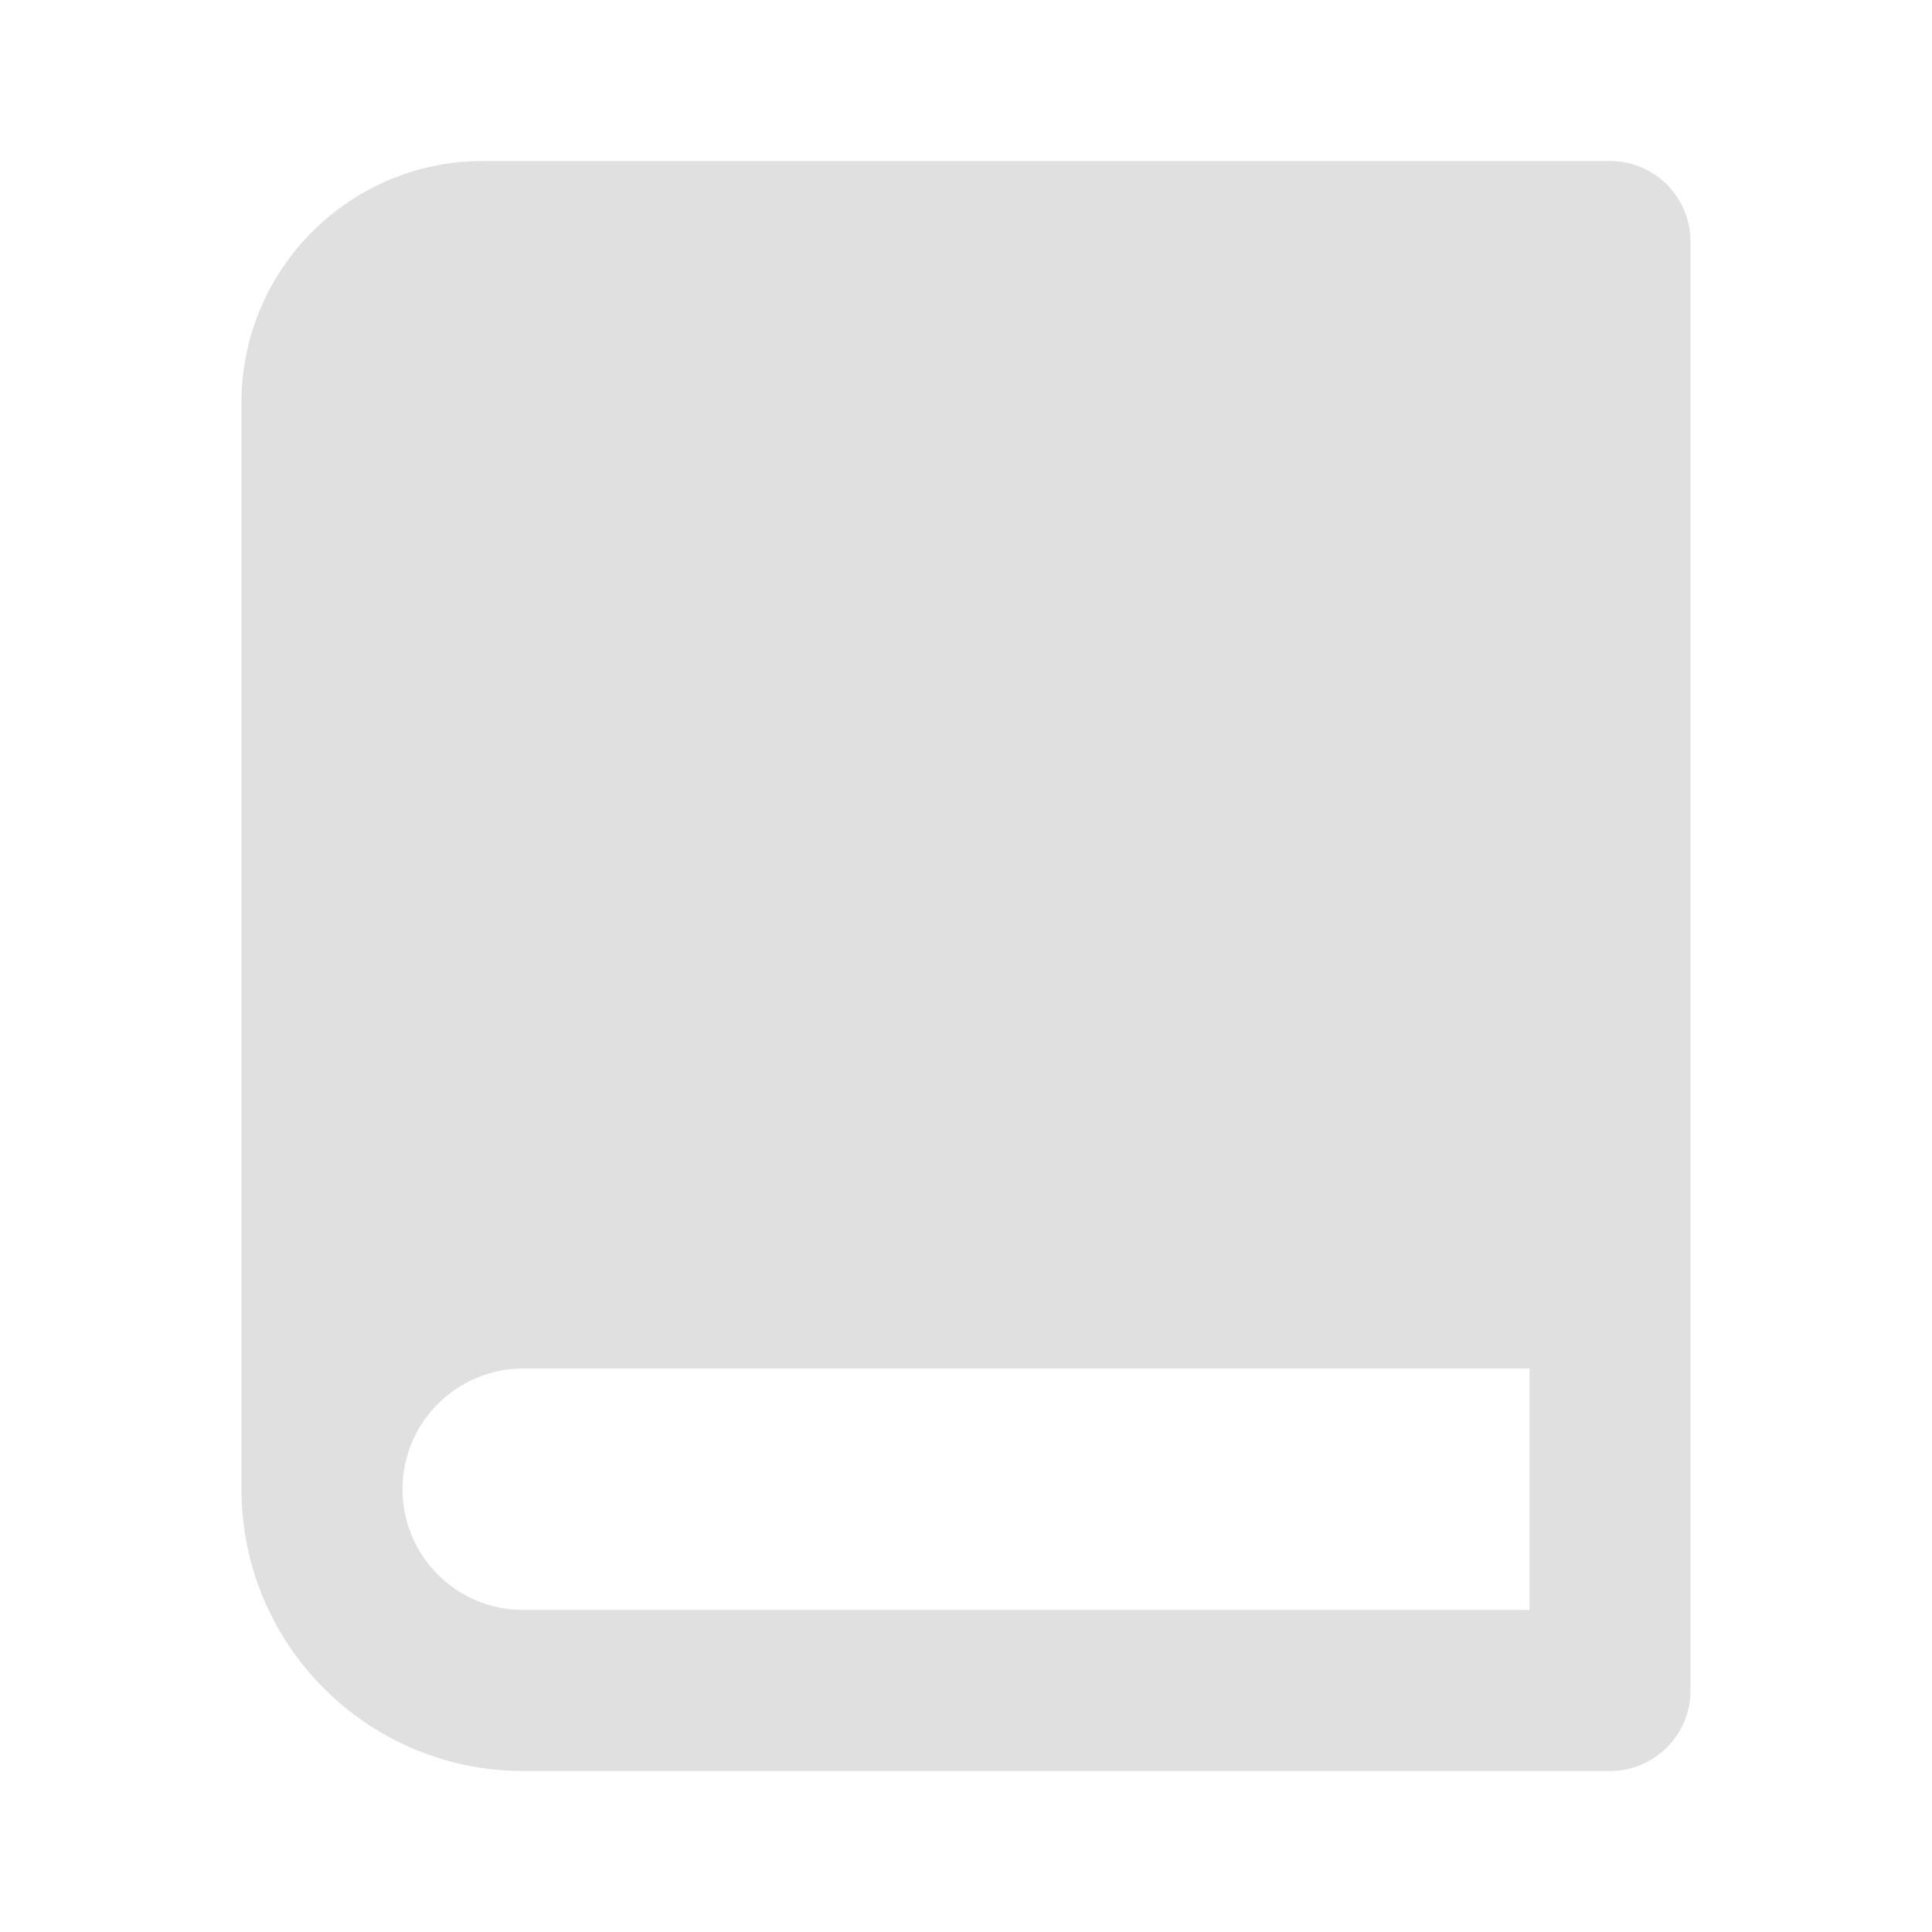
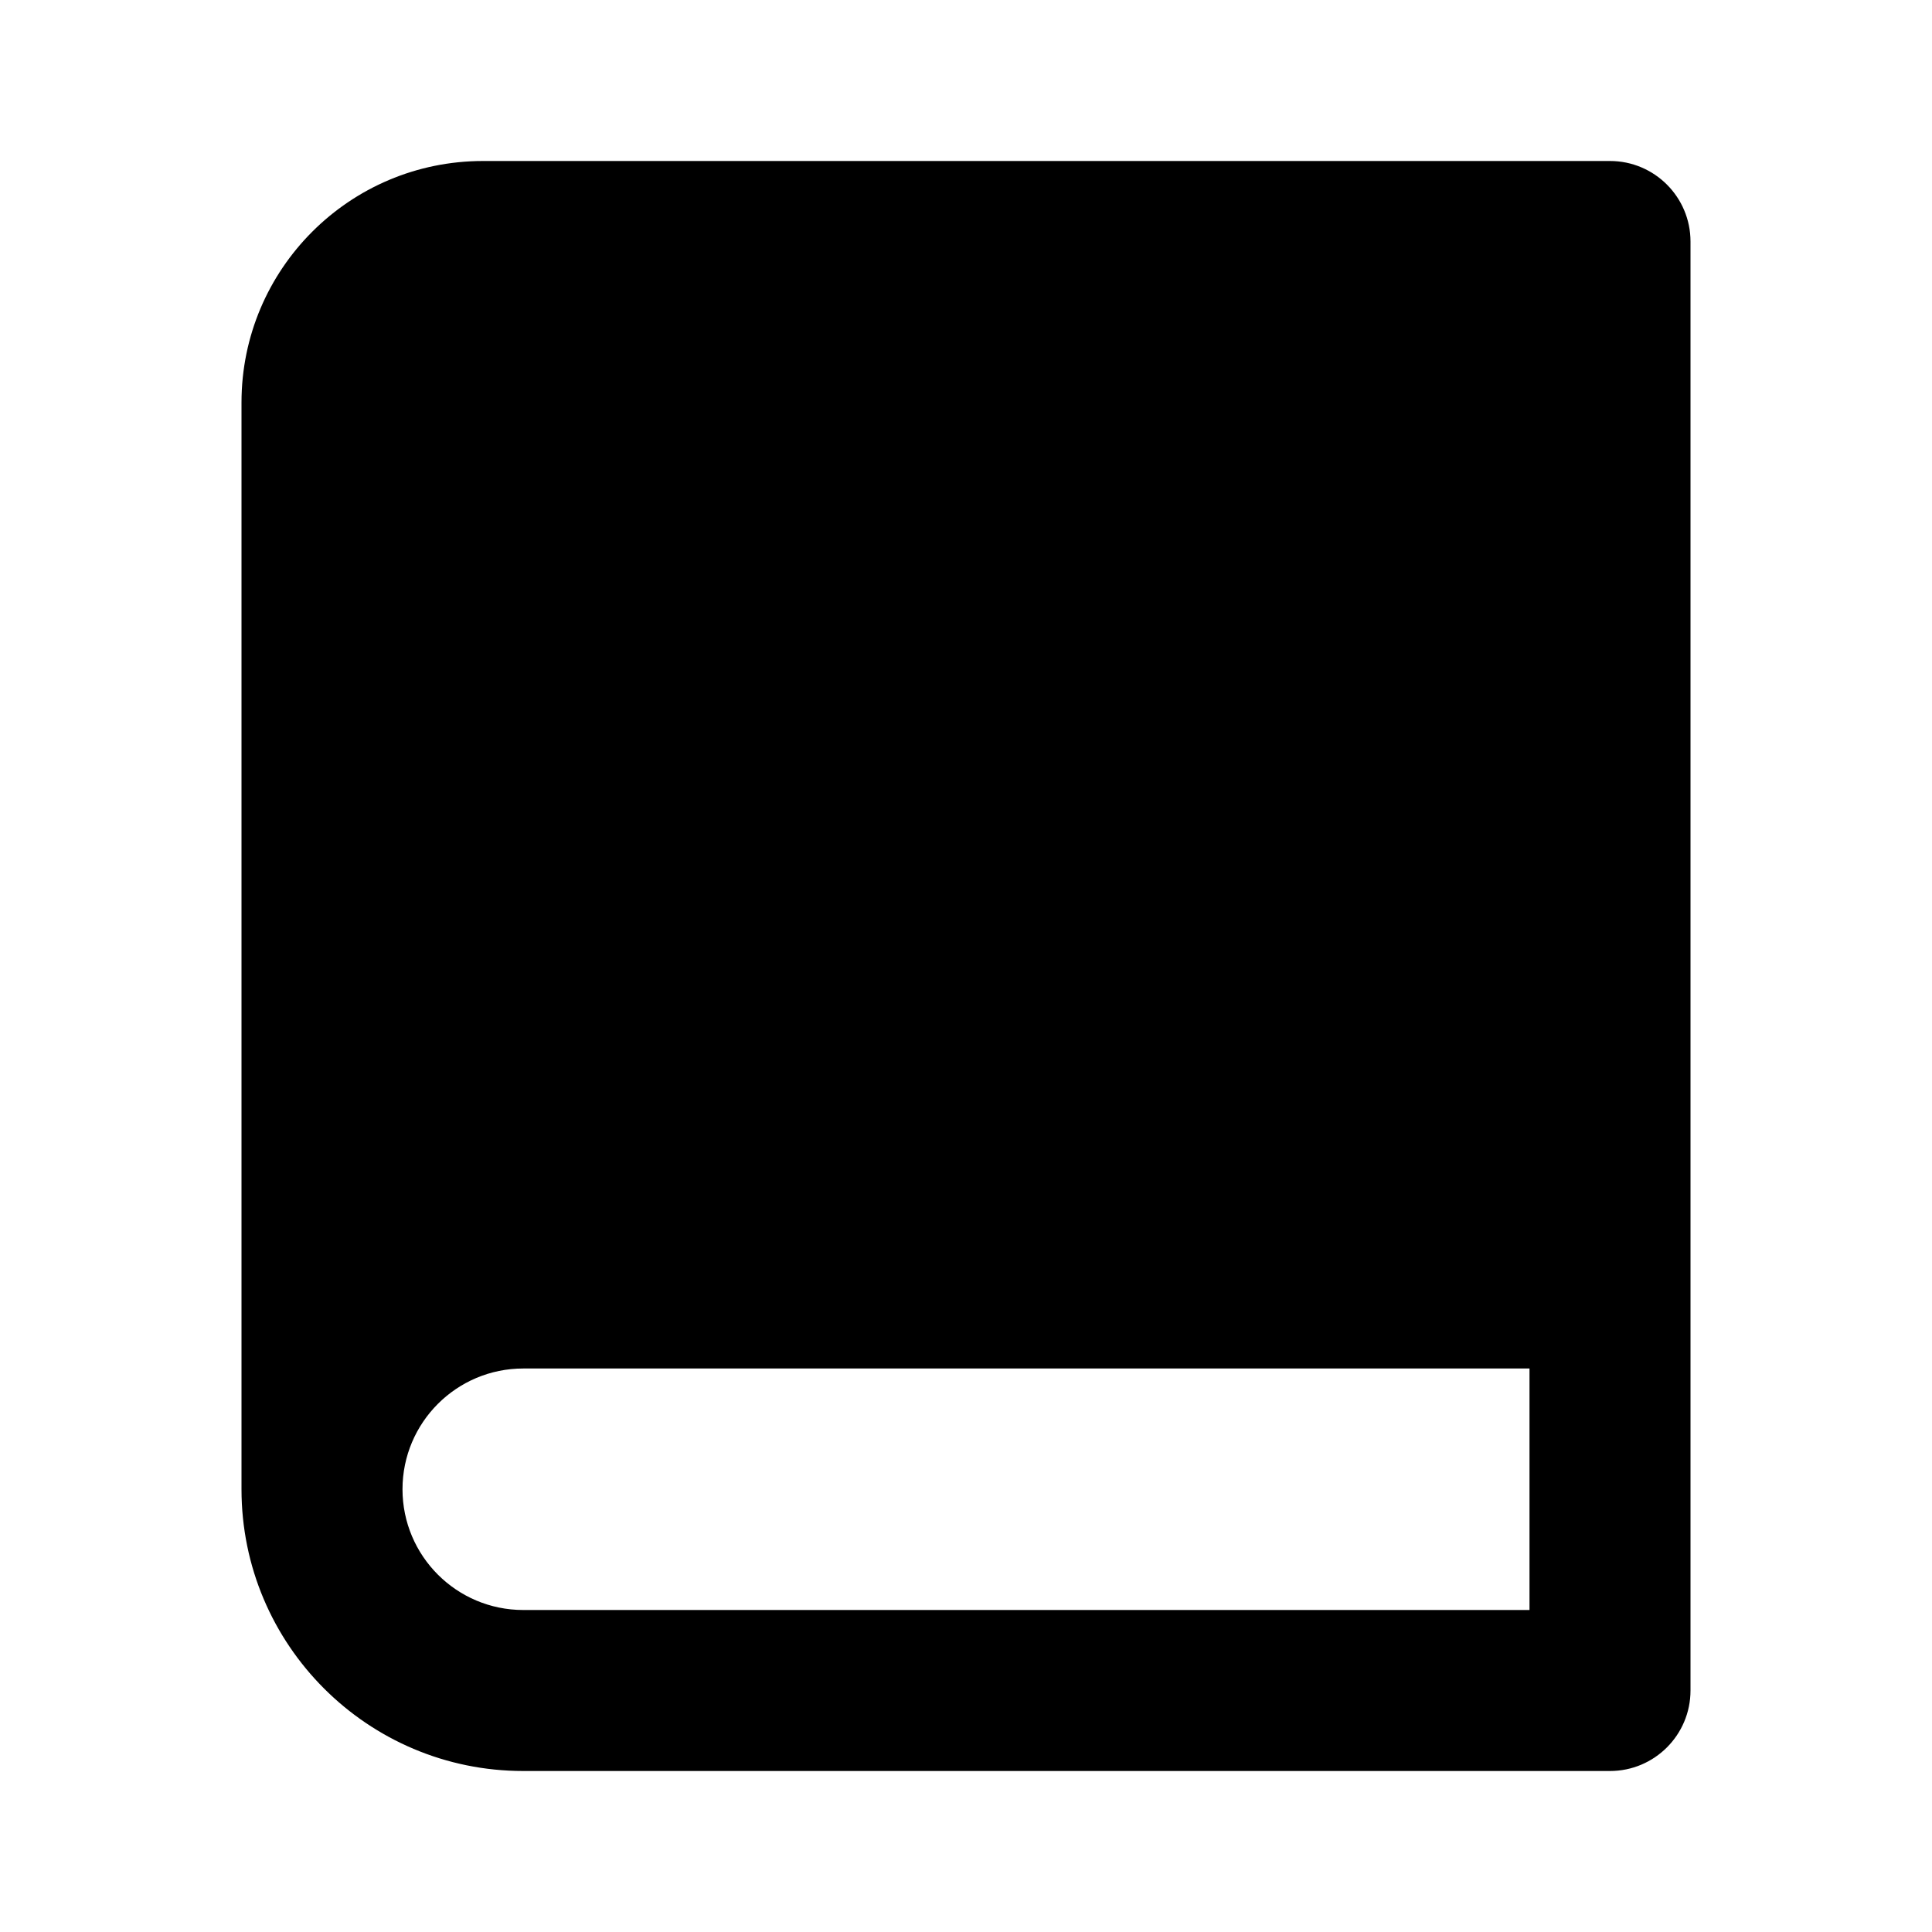
- <svg xmlns="http://www.w3.org/2000/svg" viewBox="0 0 24 24" width="16" height="16" fill="rgba(224,224,224,1)">
+ <svg xmlns="http://www.w3.org/2000/svg" viewBox="0 0 24 24" width="16" height="16" fill="currentColor">
  <path d="M20 22H6.5C4.567 22 3 20.433 3 18.5V5C3 3.343 4.343 2 6 2H20C20.552 2 21 2.448 21 3V21C21 21.552 20.552 22 20 22ZM19 20V17H6.5C5.672 17 5 17.672 5 18.5C5 19.328 5.672 20 6.5 20H19Z" />
</svg>
